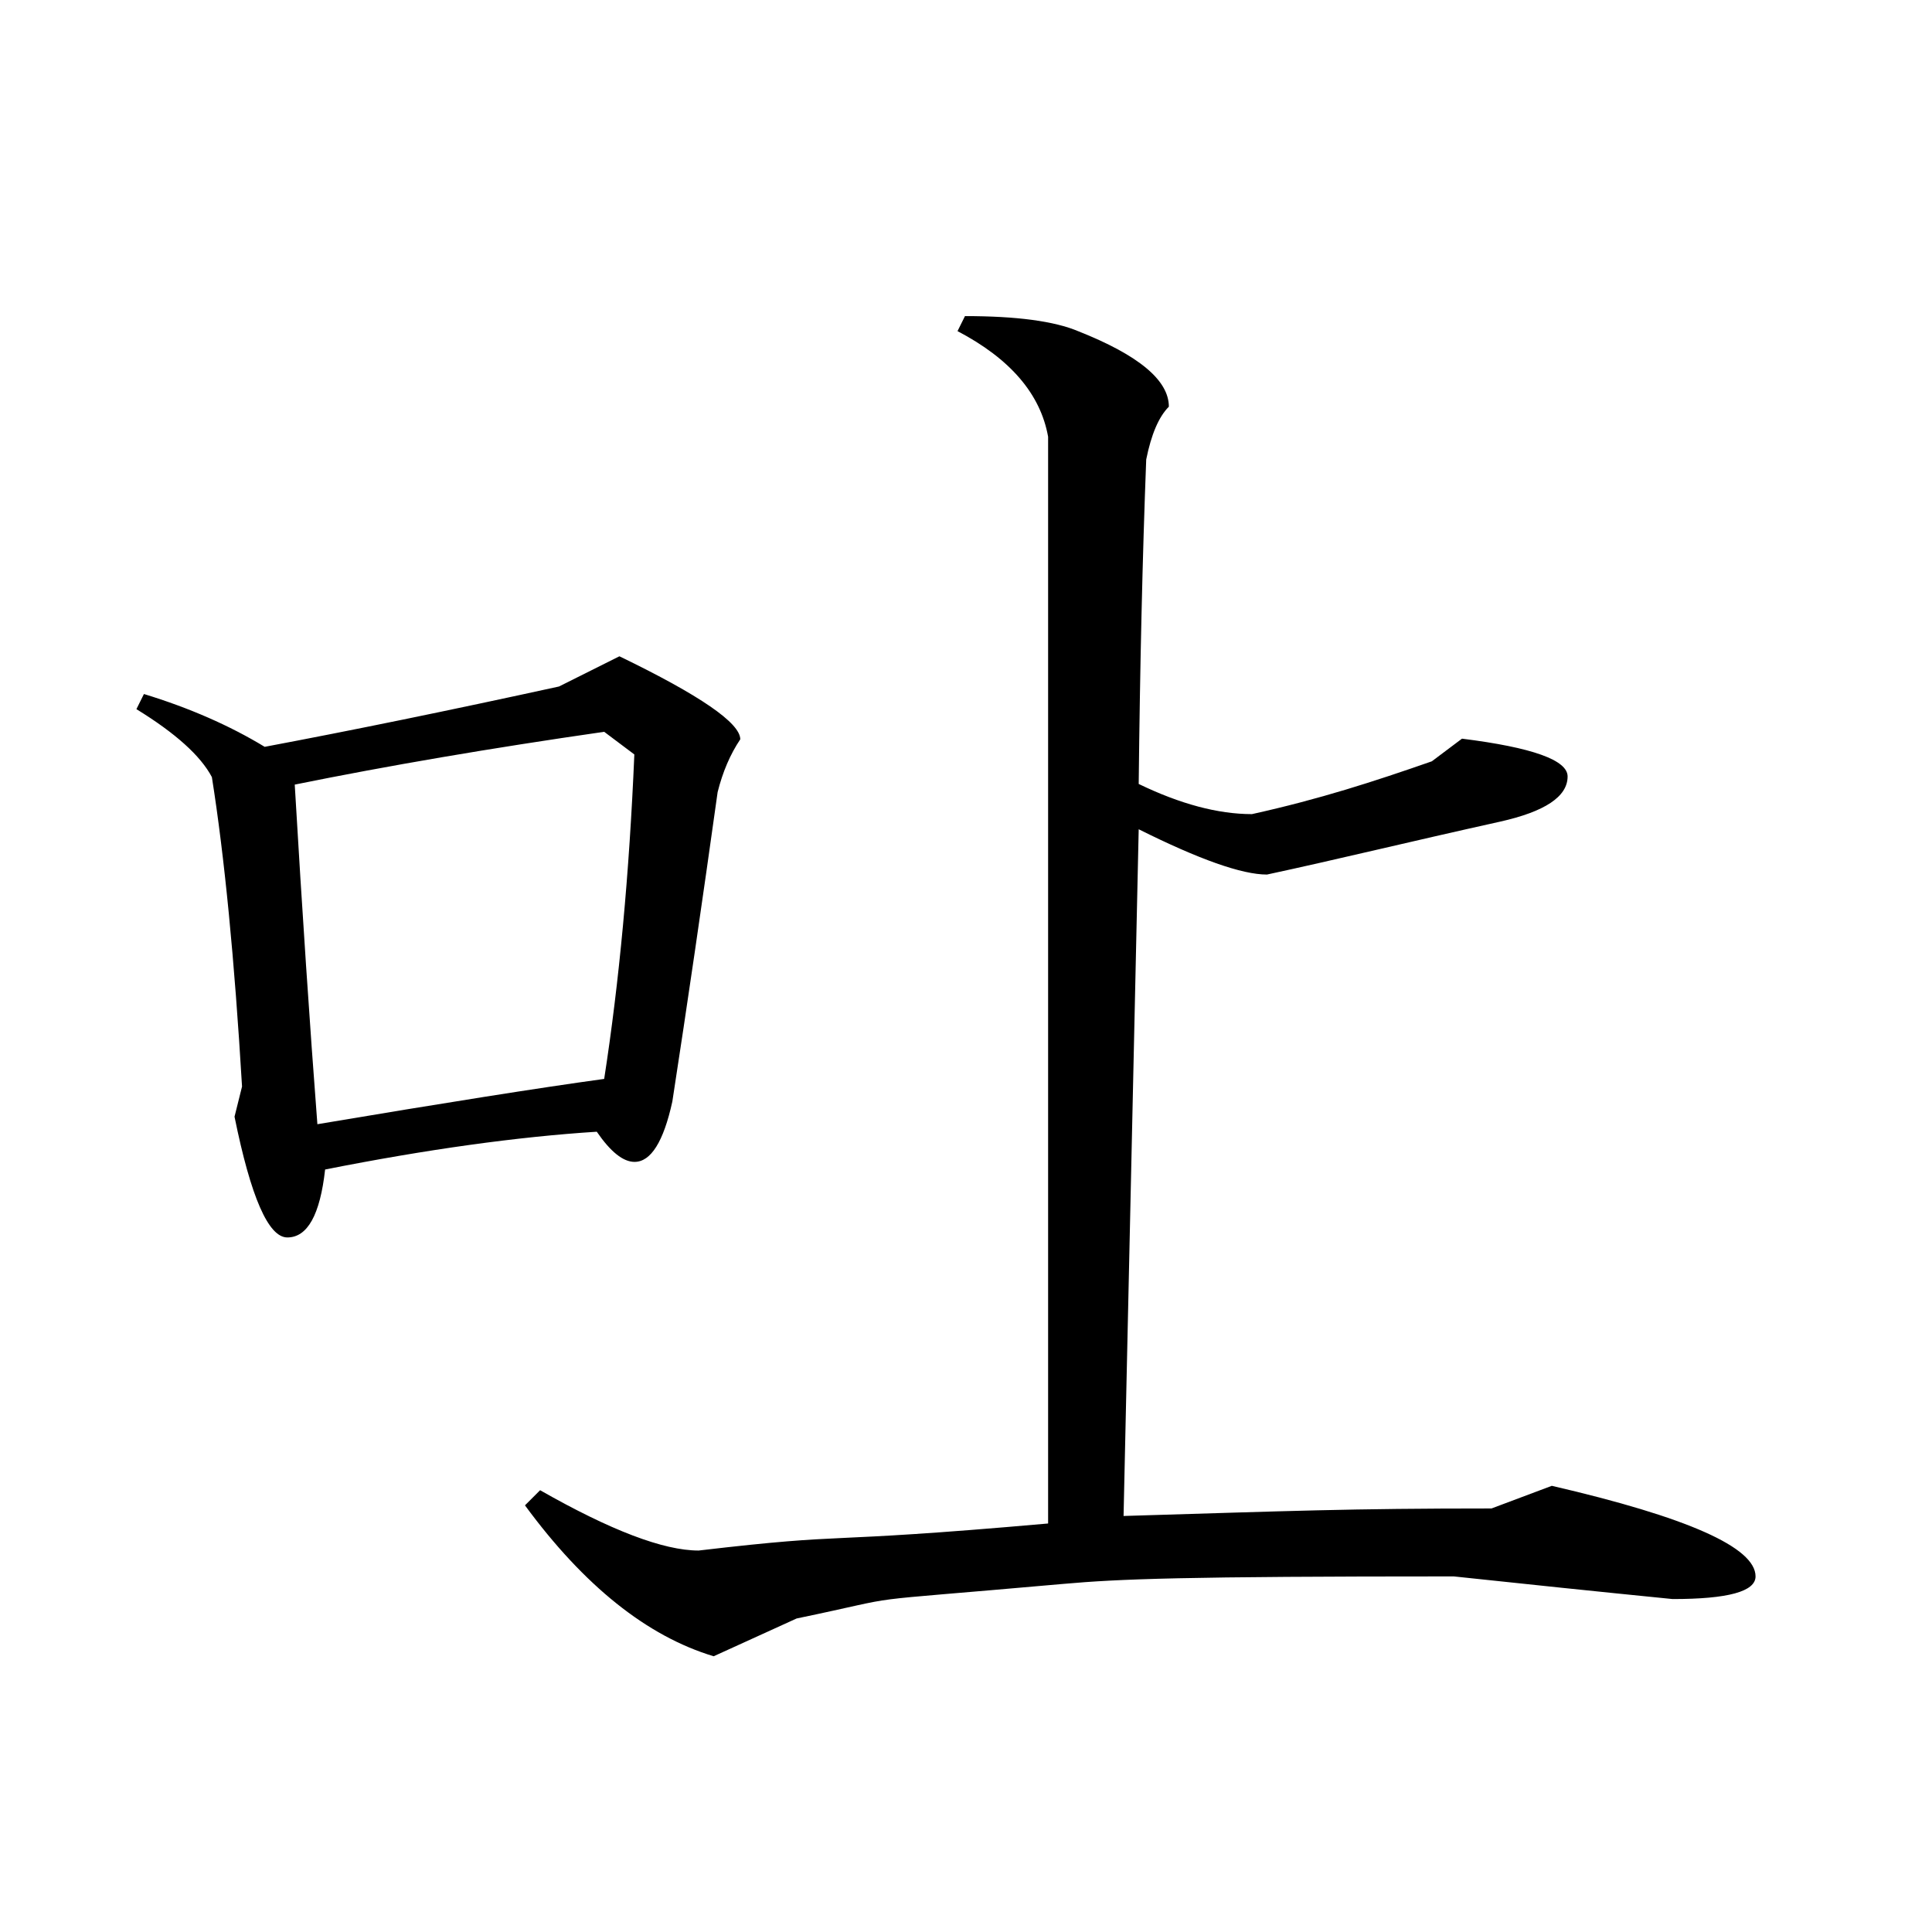
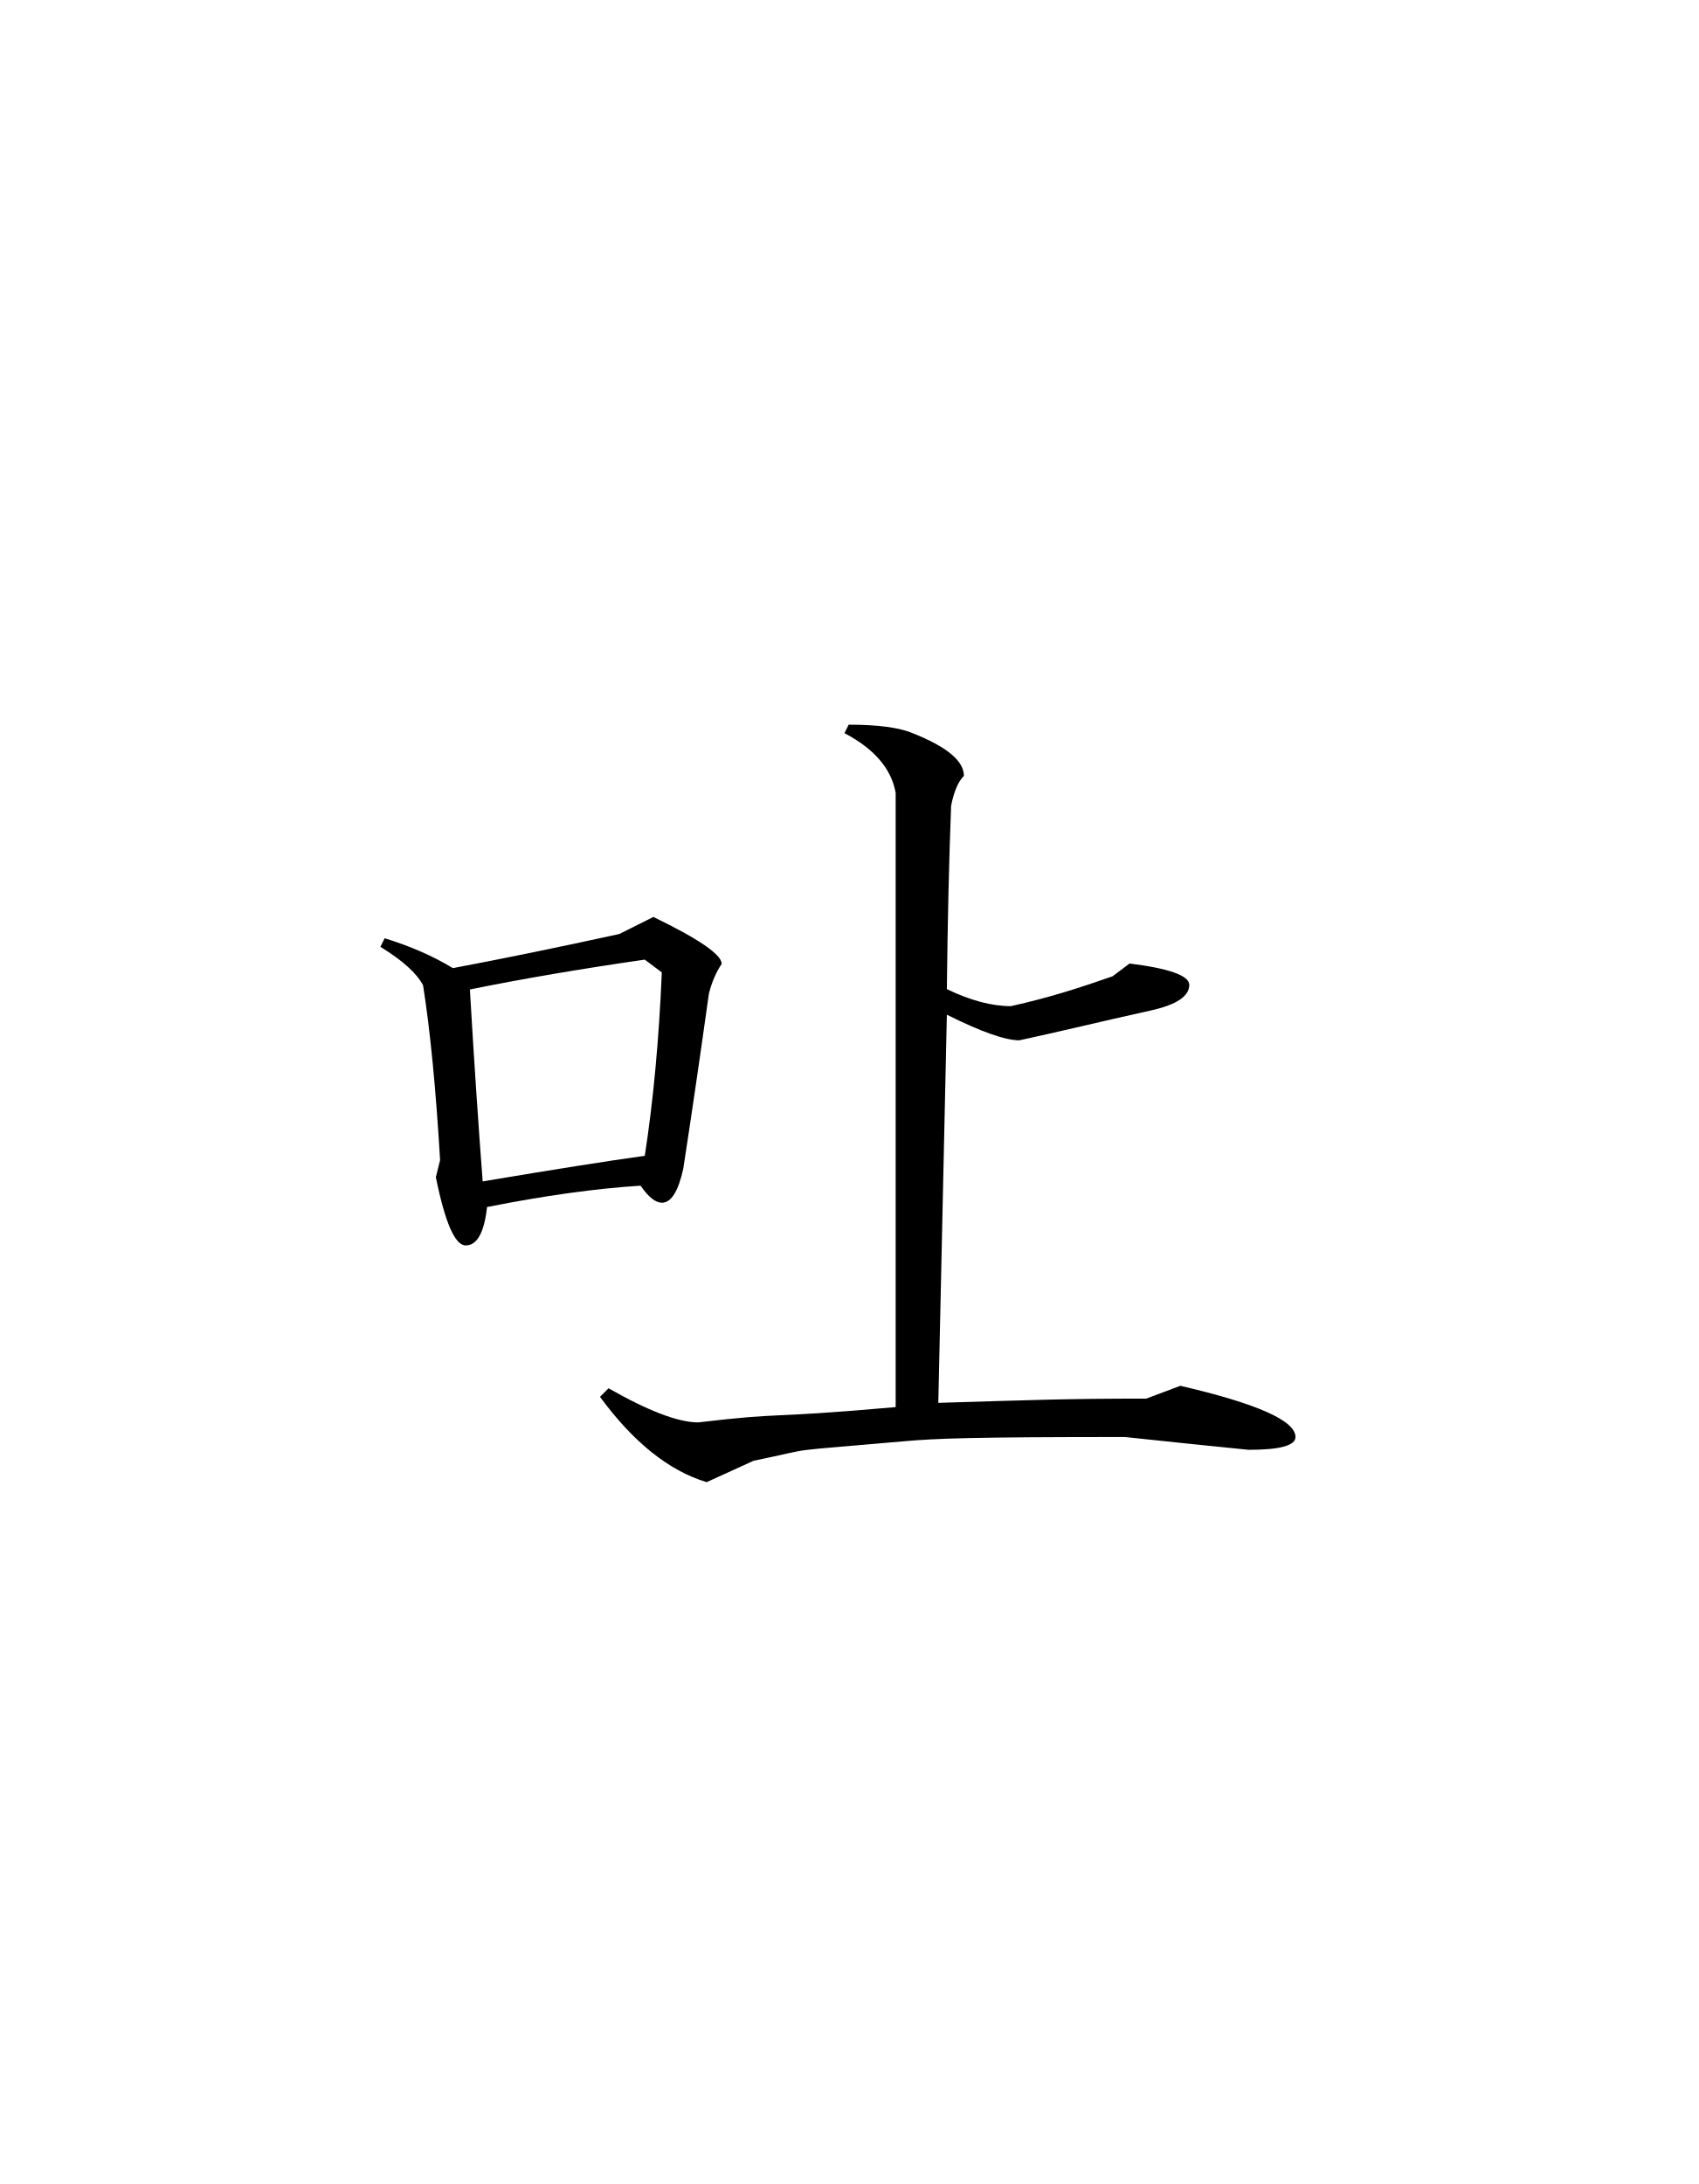
- <svg xmlns="http://www.w3.org/2000/svg" viewBox="-9 -9 18 18" width="18pt" height="18pt" version="1.1">
+ <svg xmlns="http://www.w3.org/2000/svg" viewBox="-14 -18 28 36" width="28pt" height="36pt" version="1.1">
  <path id="koujou" d="m -0.009,-6.056 -0.07,0.141 c 0.492,0.258 0.773,0.586 0.844,0.984 V 5.194 c -2.25,0.199 -1.756,0.076 -3.256,0.252 -0.328,0 -0.82,-0.188 -1.477,-0.562 l -0.141,0.141 c 0.551,0.75 1.137,1.219 1.758,1.406 l 0.773,-0.352 c 1.125,-0.234 0.374,-0.135 2.483,-0.322 C 1.433,5.71 2.024,5.687 4.544,5.687 c 0.656,0.07 1.336,0.141 2.039,0.211 0.516,0 0.773,-0.07 0.773,-0.211 0,-0.27 -0.633,-0.551 -1.898,-0.844 l -0.562,0.211 c -1.336,0 -1.857,0.023 -3.428,0.07 l 0.141,-6.398 c 0.563,0.281 0.961,0.422 1.195,0.422 0.656,-0.141 1.324,-0.305 2.168,-0.492 0.422,-0.094 0.633,-0.234 0.633,-0.422 0,-0.152 -0.328,-0.27 -0.984,-0.352 l -0.281,0.211 c -0.539,0.188 -1.043,0.352 -1.676,0.492 -0.316,0 -0.668,-0.094 -1.055,-0.281 0.012,-1.102 0.035,-2.109 0.07,-3.023 0.047,-0.234 0.117,-0.398 0.211,-0.492 0,-0.246 -0.281,-0.48 -0.844,-0.703 -0.223,-0.094 -0.574,-0.141 -1.055,-0.141 z m -3.221,3.171 -0.562,0.281 c -1.02,0.223 -1.934,0.41 -2.742,0.562 -0.328,-0.199 -0.703,-0.363 -1.125,-0.492 l -0.07,0.141 c 0.363,0.223 0.598,0.434 0.703,0.633 0.117,0.738 0.211,1.699 0.281,2.883 l -0.07,0.281 c 0.152,0.75 0.316,1.125 0.492,1.125 0.188,0 0.305,-0.211 0.352,-0.633 0.949,-0.188 1.793,-0.305 2.531,-0.352 0.129,0.188 0.246,0.281 0.352,0.281 0.152,0 0.27,-0.188 0.352,-0.562 0.141,-0.914 0.281,-1.875 0.422,-2.883 0.047,-0.188 0.117,-0.352 0.211,-0.492 0,-0.152 -0.375,-0.41 -1.125,-0.773 z m -0.141,0.703 0.281,0.211 c -0.047,1.113 -0.141,2.121 -0.281,3.023 -0.598,0.082 -1.488,0.223 -2.672,0.422 -0.07,-0.914 -0.141,-1.969 -0.211,-3.164 0.867,-0.176 1.828,-0.34 2.883,-0.492 z" />
</svg>
